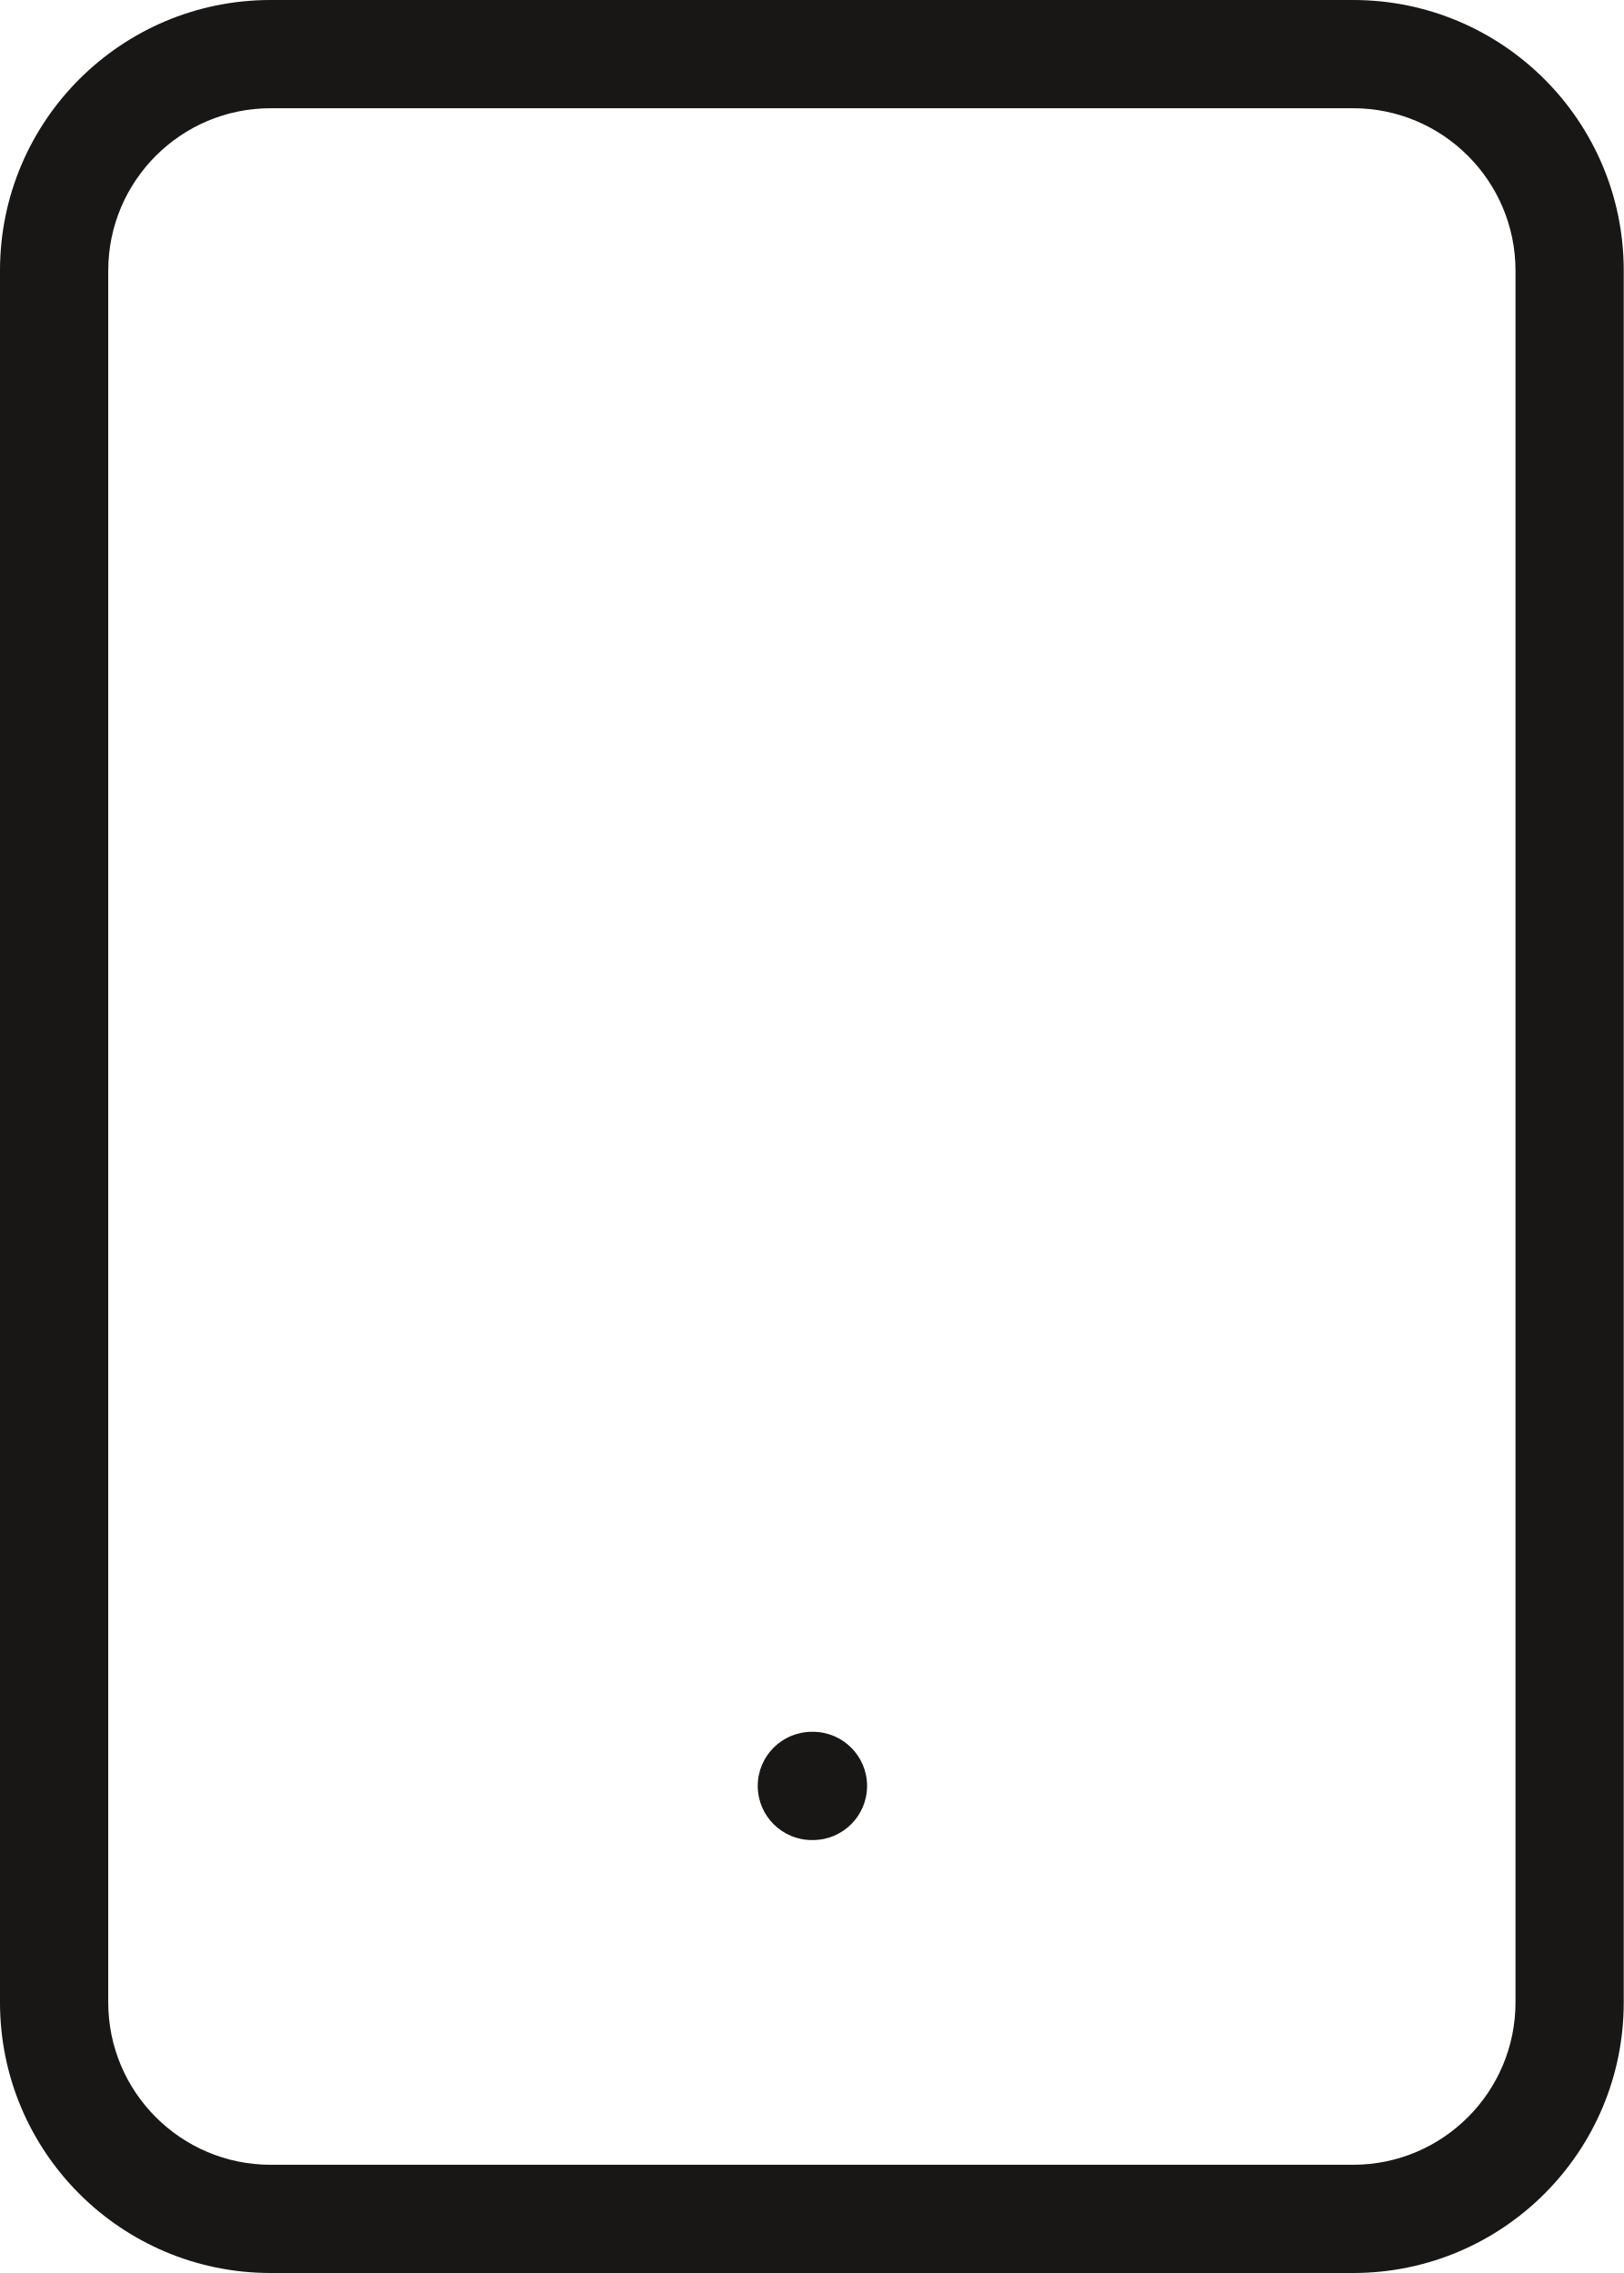
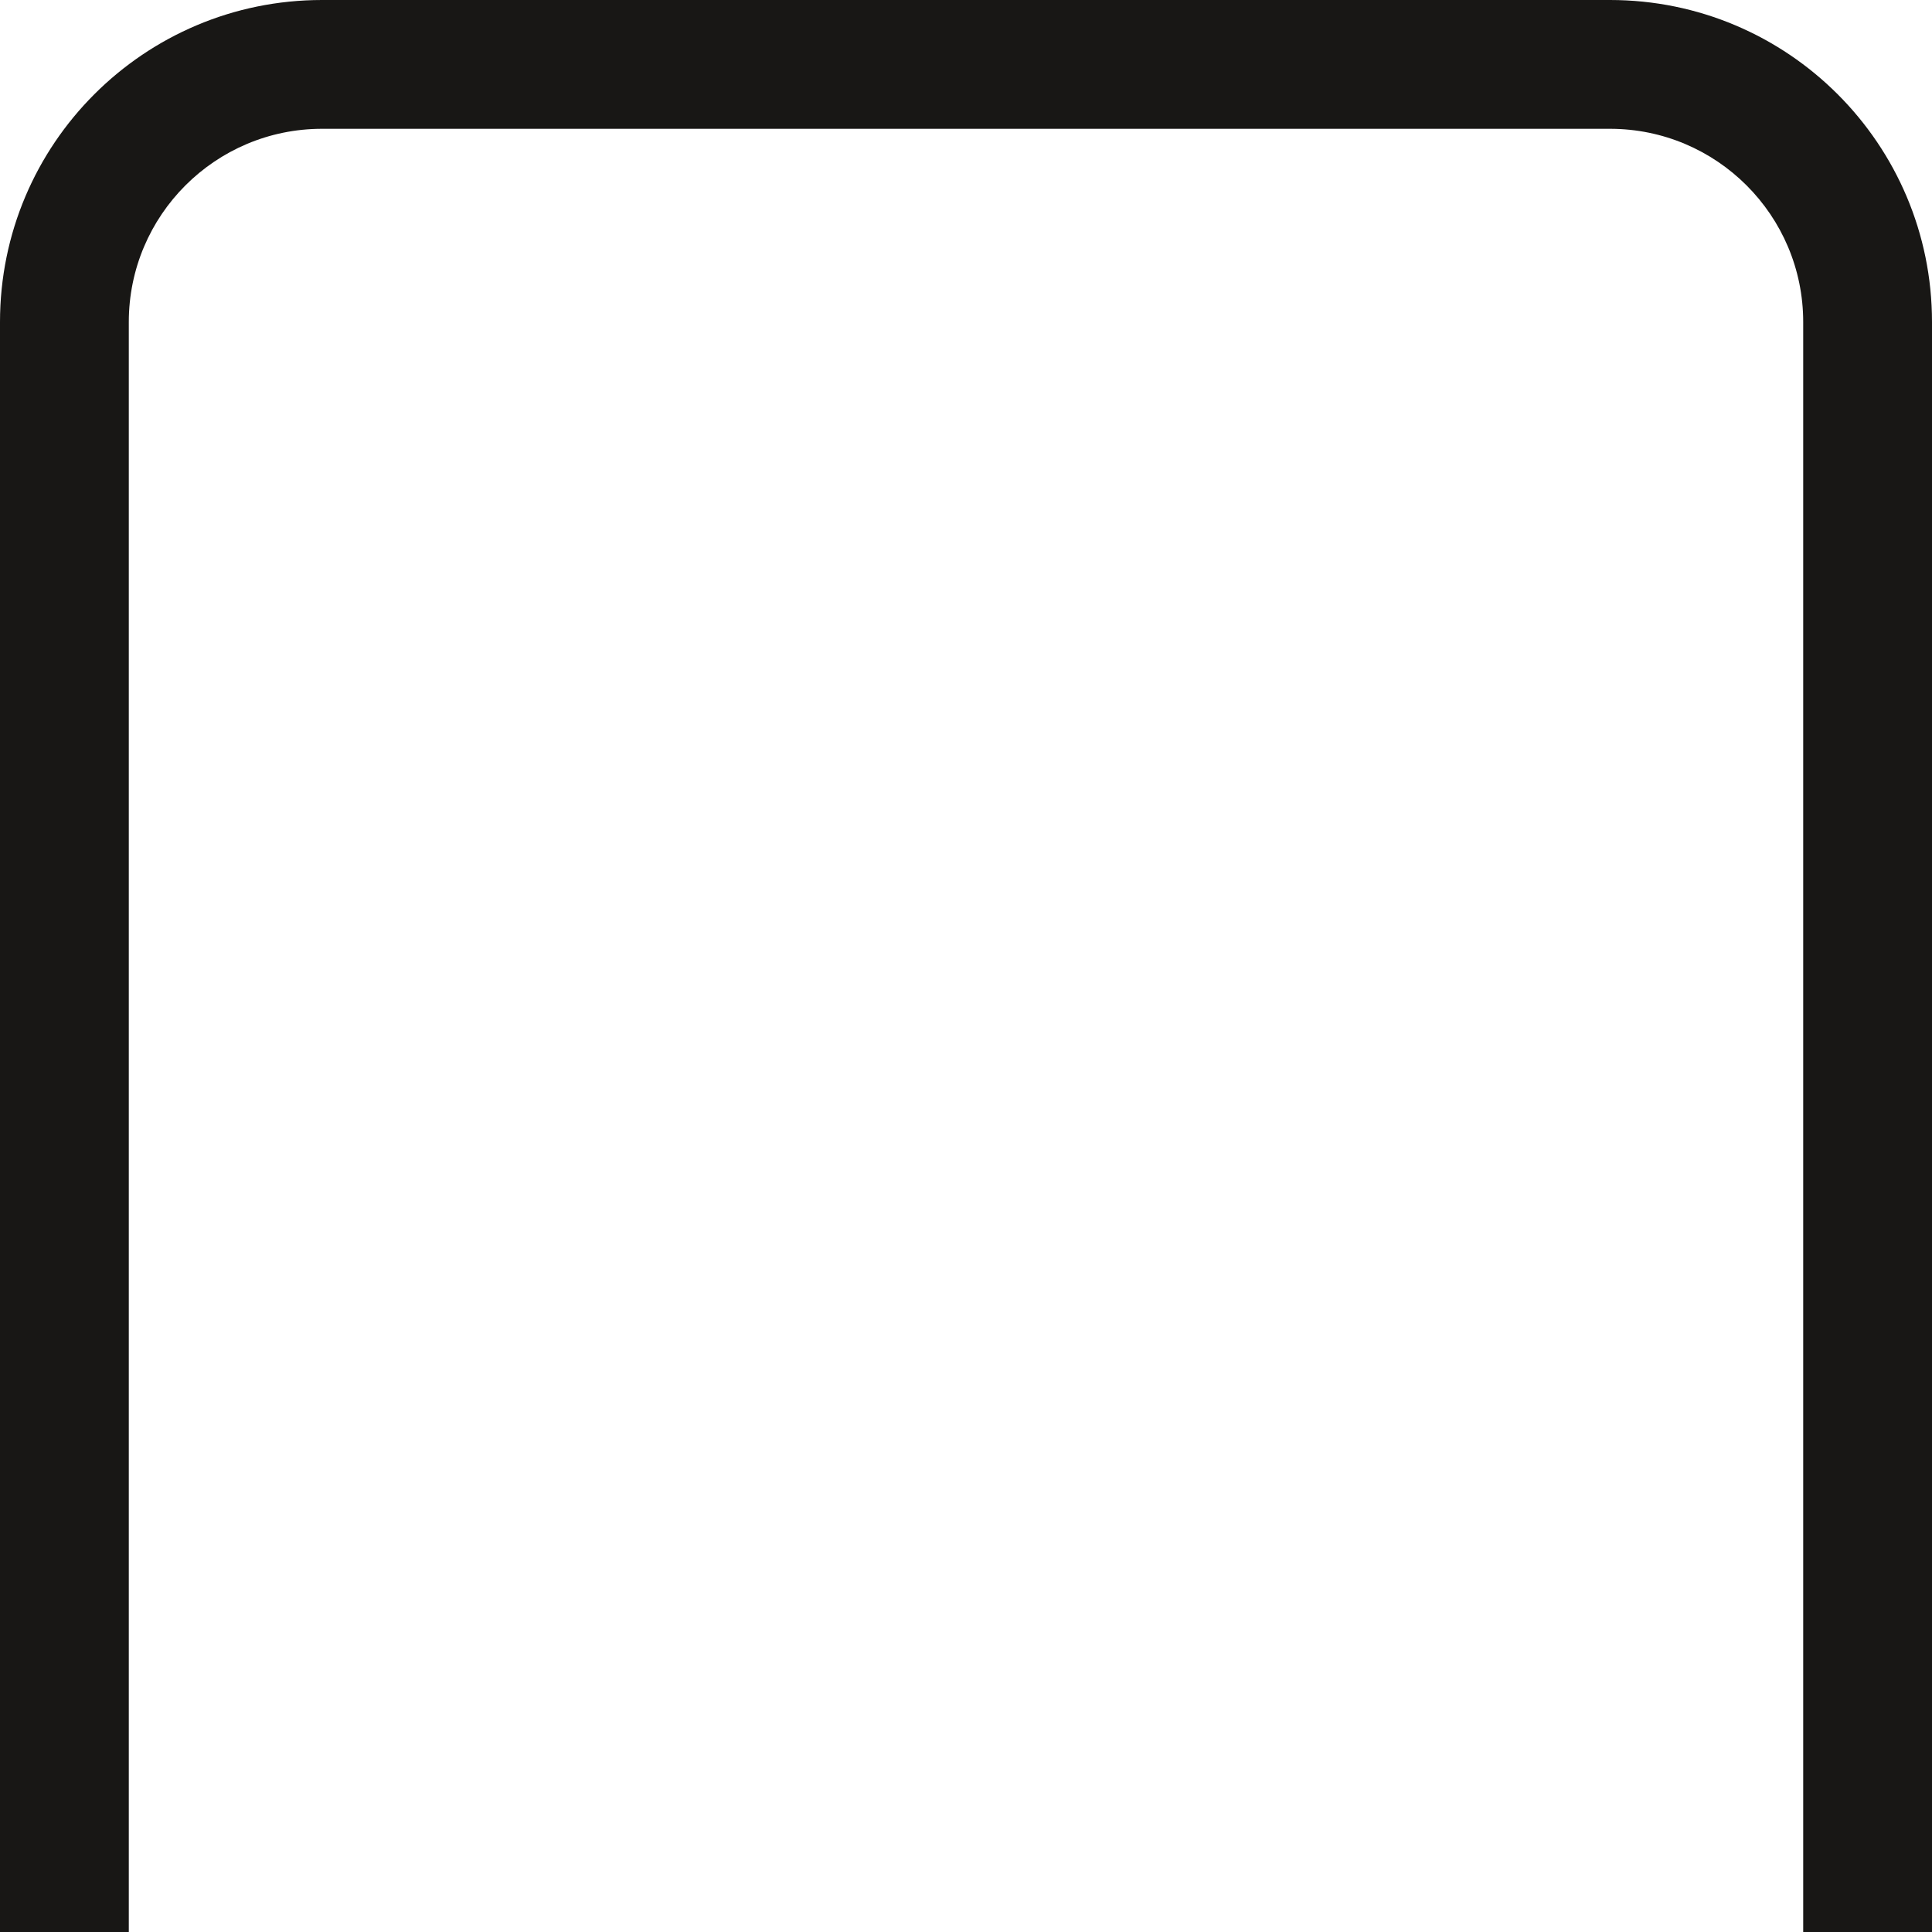
- <svg xmlns="http://www.w3.org/2000/svg" preserveAspectRatio="none" width="100%" height="100%" overflow="visible" style="display: block;" viewBox="0 0 15 21" fill="none">
-   <path id="Union" d="M12.5 0C13.881 0 15 1.119 15 2.5V18.5C15 19.881 13.881 21 12.5 21H2.5C1.119 21 0 19.881 0 18.5V2.5C0 1.119 1.119 1.28851e-07 2.5 0H12.5ZM2.5 1C1.672 1 1 1.672 1 2.5V18.5C1 19.328 1.672 20 2.5 20H12.5C13.328 20 14 19.328 14 18.5V2.5C14 1.672 13.328 1 12.5 1H2.5ZM7.51 16C7.786 16 8.01 16.224 8.01 16.5C8.01 16.776 7.786 17 7.51 17H7.5C7.224 17 7 16.776 7 16.5C7 16.224 7.224 16 7.5 16H7.51Z" fill="#181715" />
+ <svg xmlns="http://www.w3.org/2000/svg" preserveAspectRatio="none" width="24" height="24" overflow="visible" style="display: block;" viewBox="0 0 24 24" fill="none">
+   <g transform="scale(1.6 1.6)">
+     <path id="Union" d="M12.5 0C13.881 0 15 1.119 15 2.5V18.5C15 19.881 13.881 21 12.5 21H2.5C1.119 21 0 19.881 0 18.5V2.5C0 1.119 1.119 1.28851e-07 2.5 0H12.5ZM2.5 1C1.672 1 1 1.672 1 2.5V18.5C1 19.328 1.672 20 2.5 20H12.5C13.328 20 14 19.328 14 18.5V2.5C14 1.672 13.328 1 12.5 1H2.5ZM7.51 16C7.786 16 8.01 16.224 8.01 16.5C8.01 16.776 7.786 17 7.51 17H7.5C7.224 17 7 16.776 7 16.5C7 16.224 7.224 16 7.5 16H7.51Z" fill="#181715" />
+   </g>
</svg>
